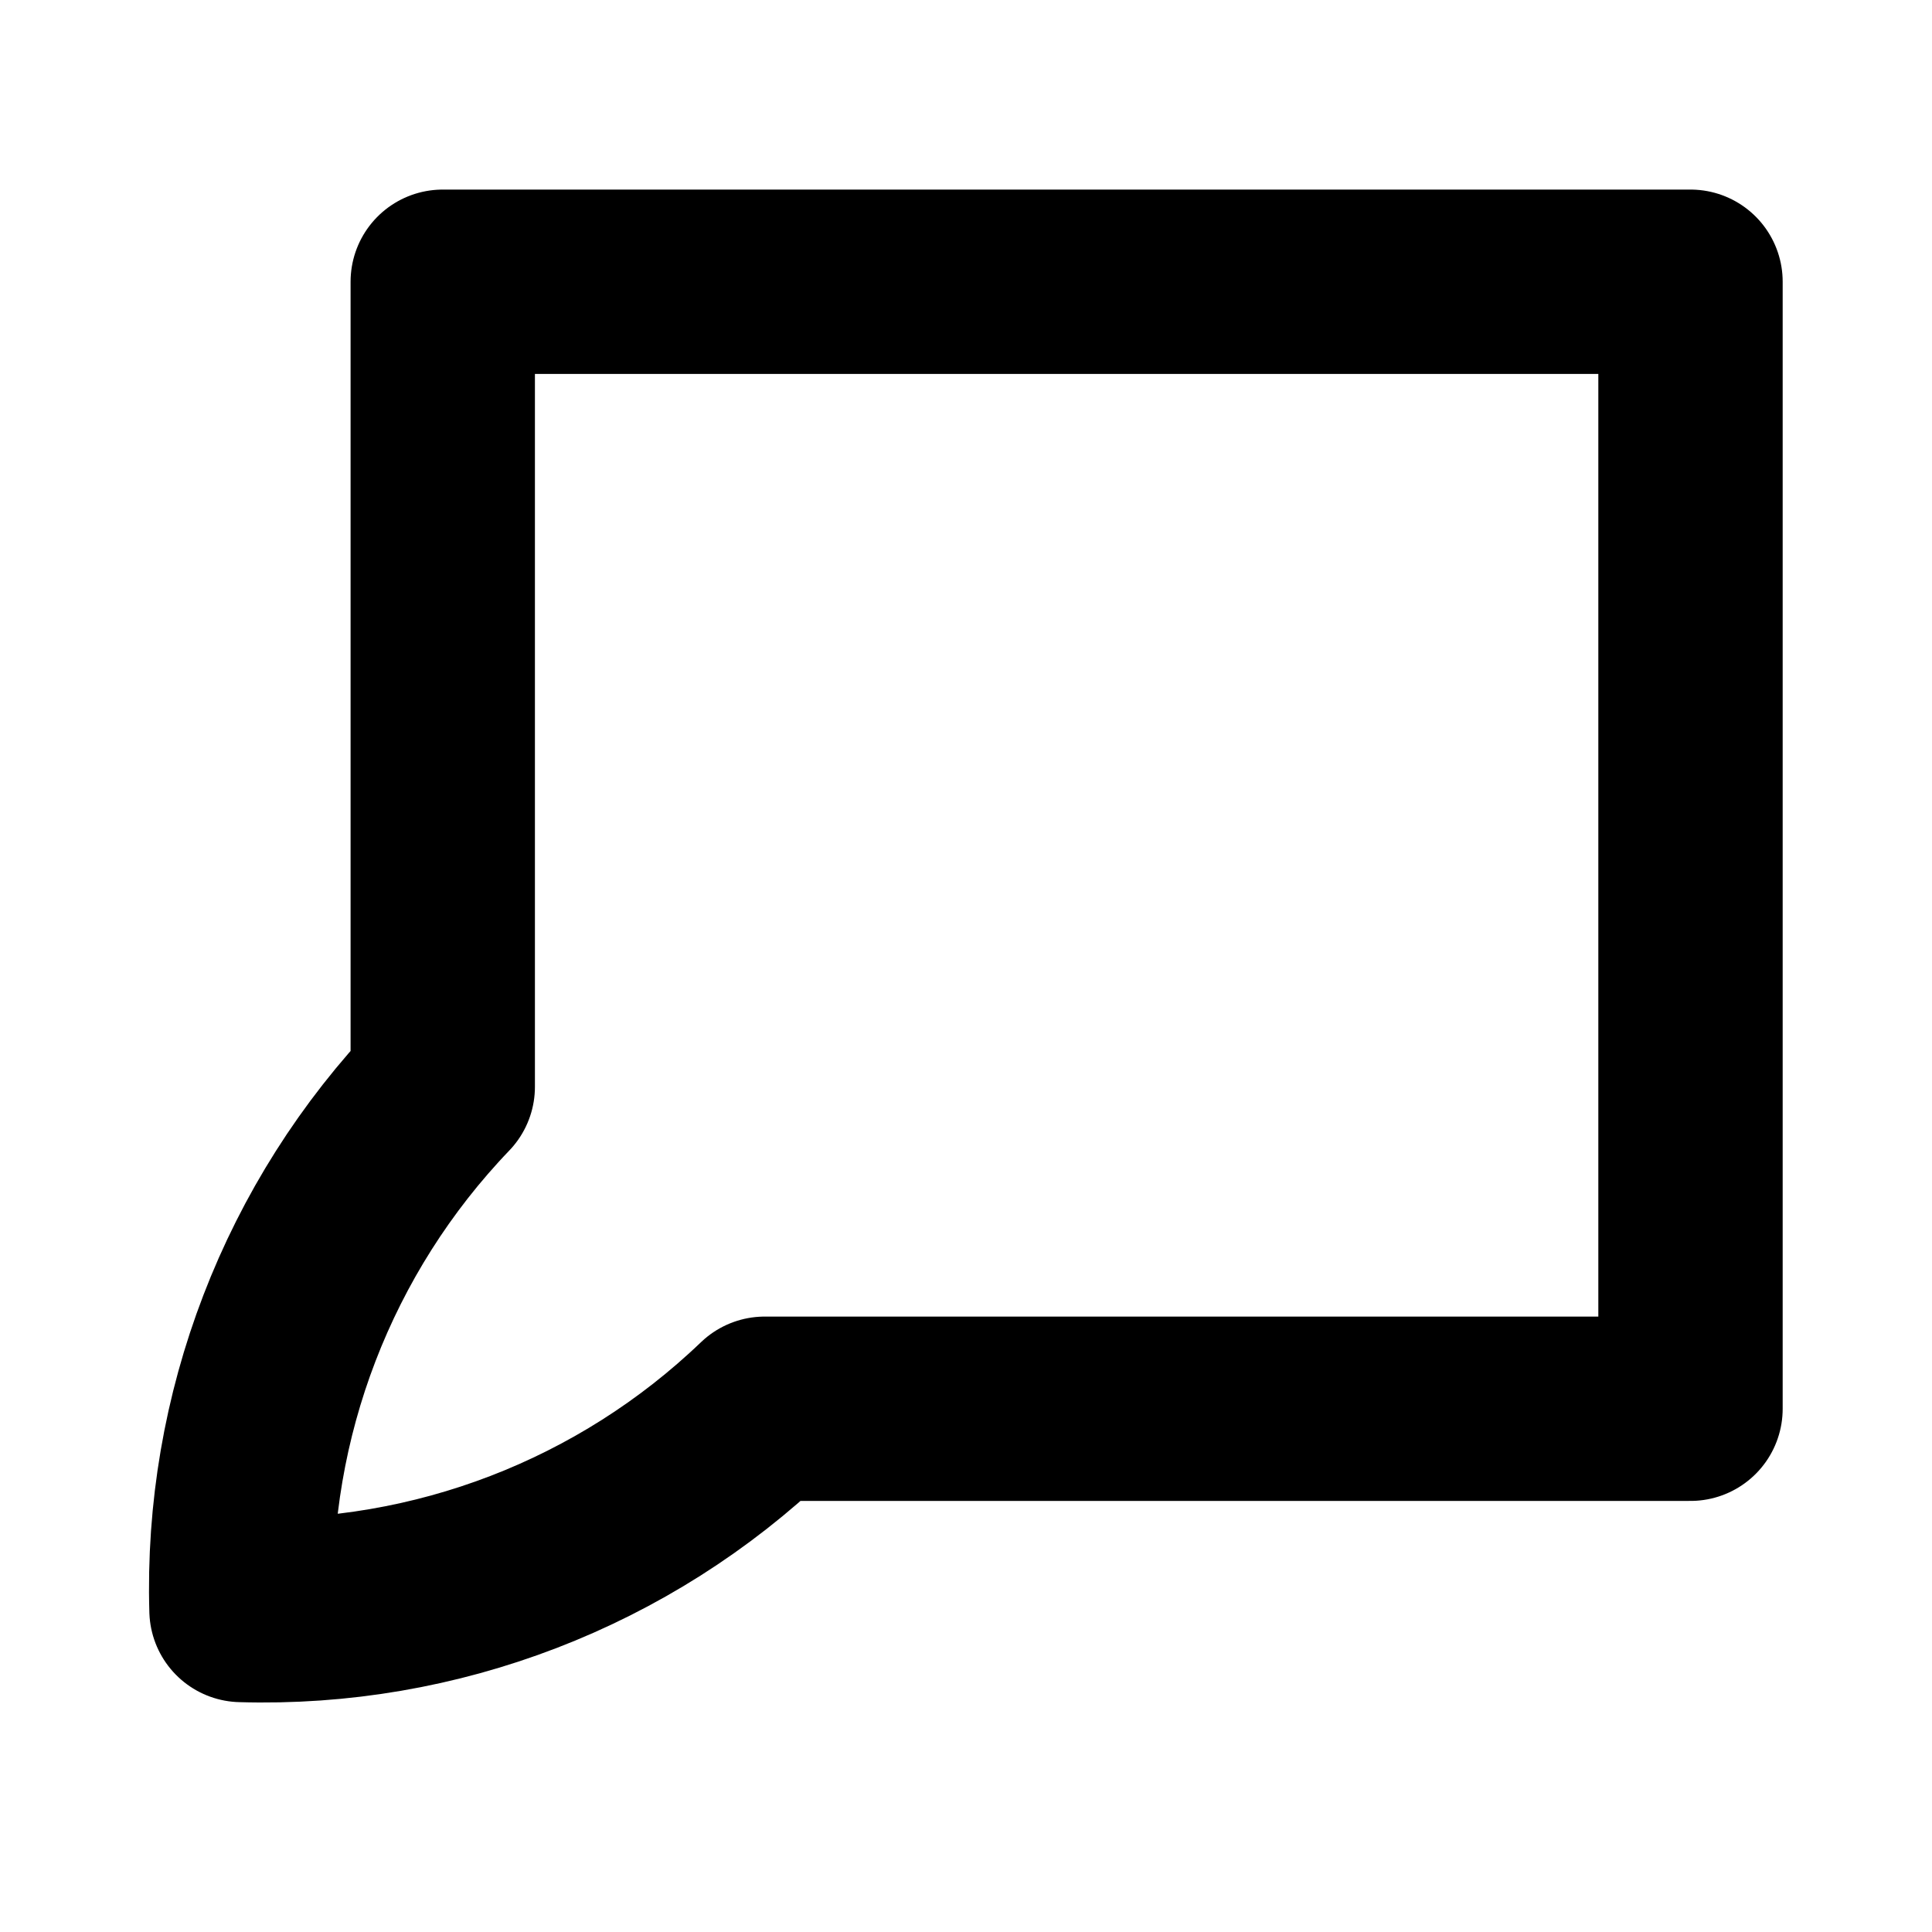
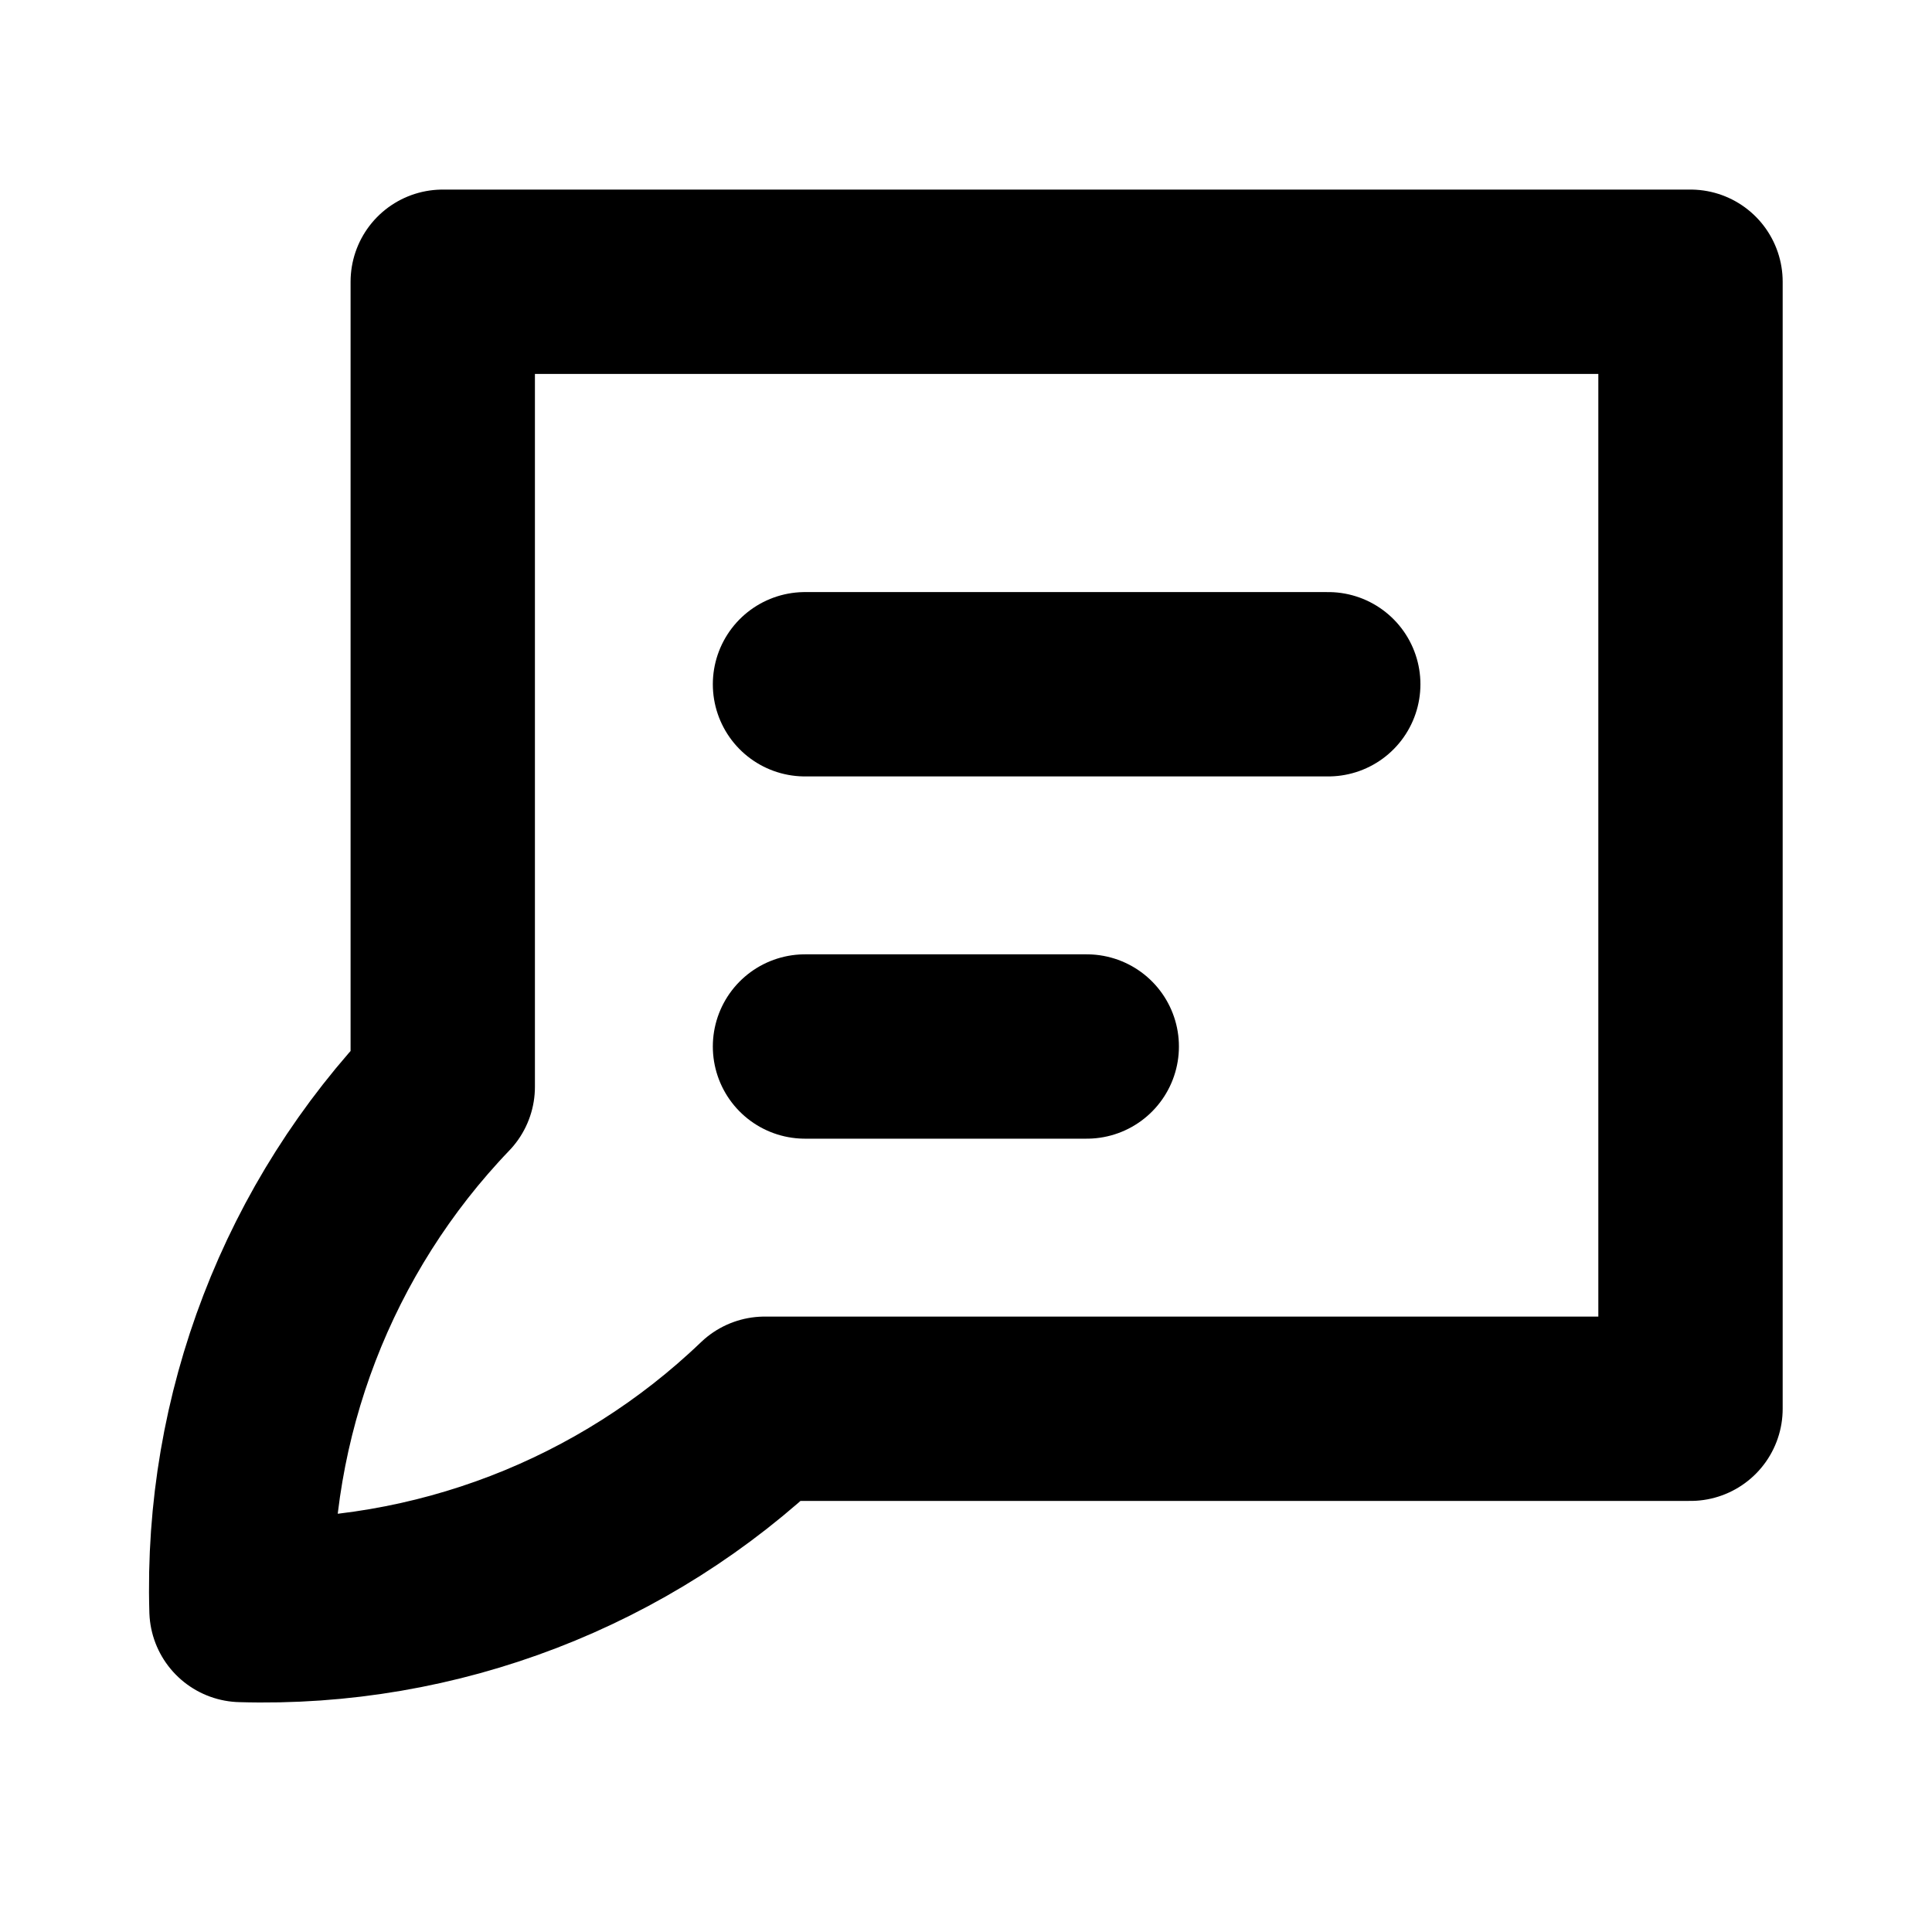
<svg xmlns="http://www.w3.org/2000/svg" width="24" height="24" viewBox="0 0 24 24" fill="none" stroke="currentColor" stroke-width="2.29" stroke-linecap="round" stroke-linejoin="round">
  <path d="M9.5 17.5 21 17.5 21 3.5 5.5 3.5 5.5 13.5A9 9 0 0 0 3 20A9 9 0 0 0 9.5 17.5Z" />
+   <path d="M10 8.5 16.5 8.5M10 13 13.5 13" />
</svg>
